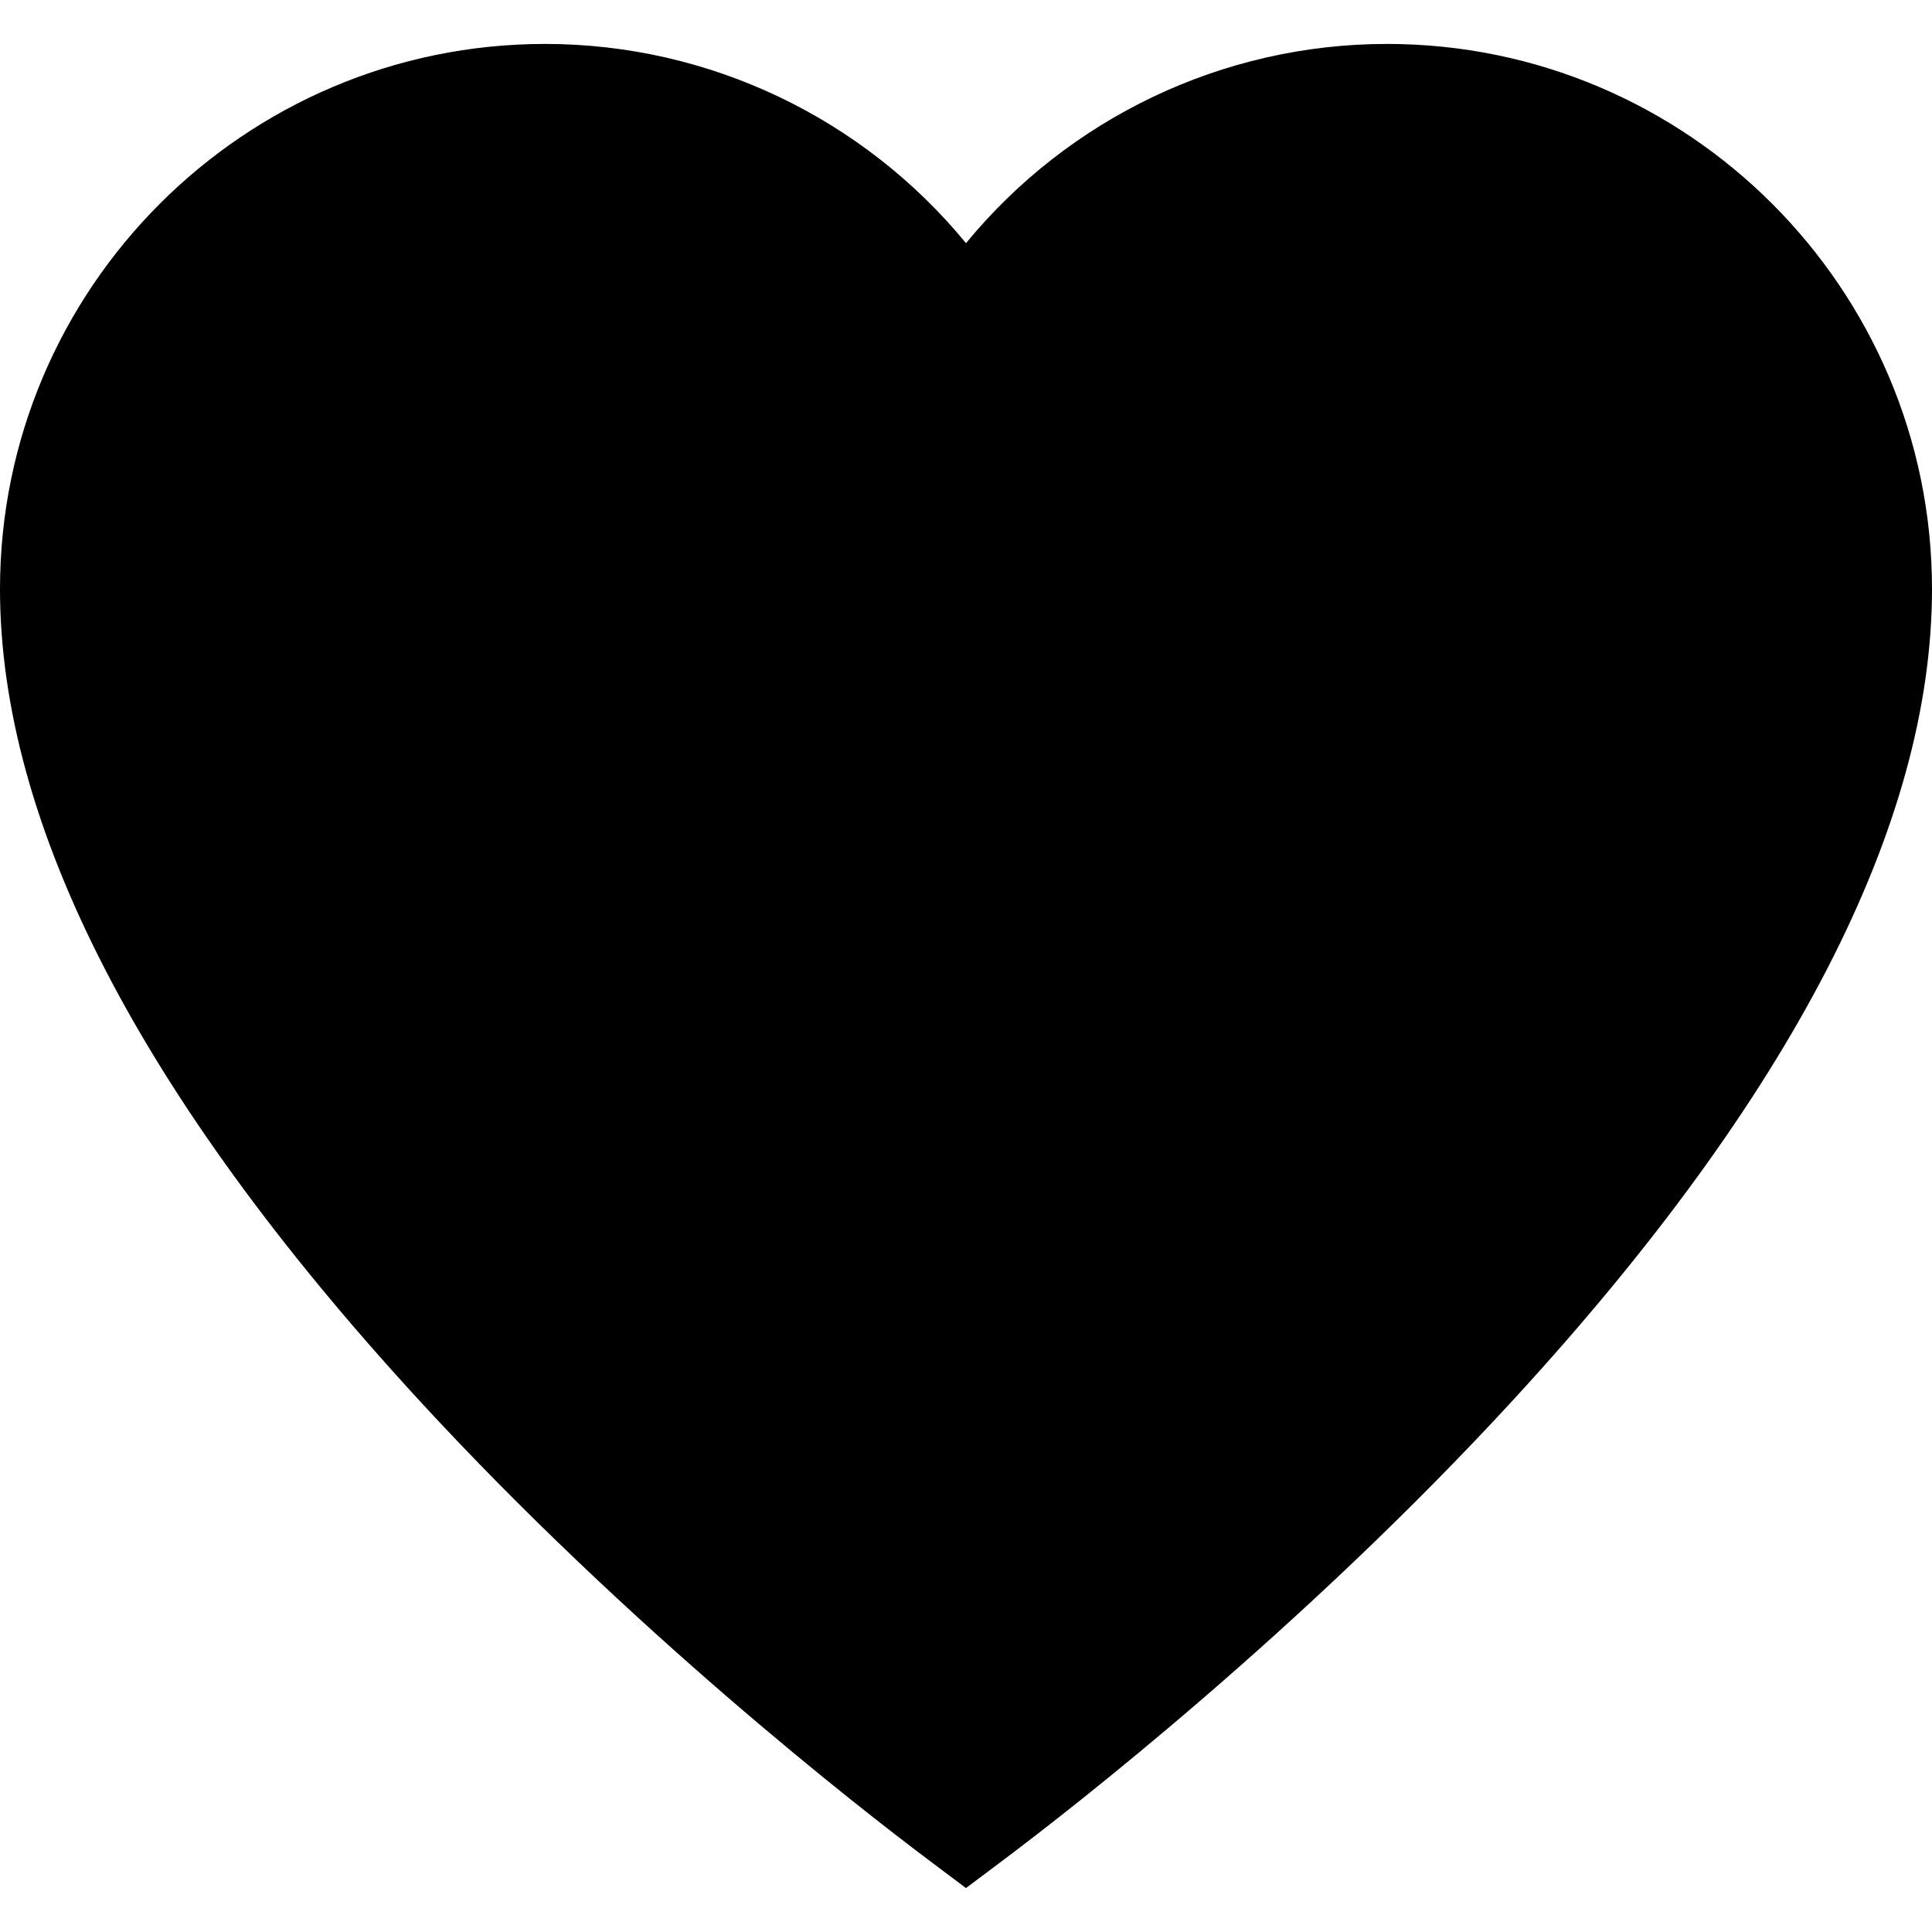
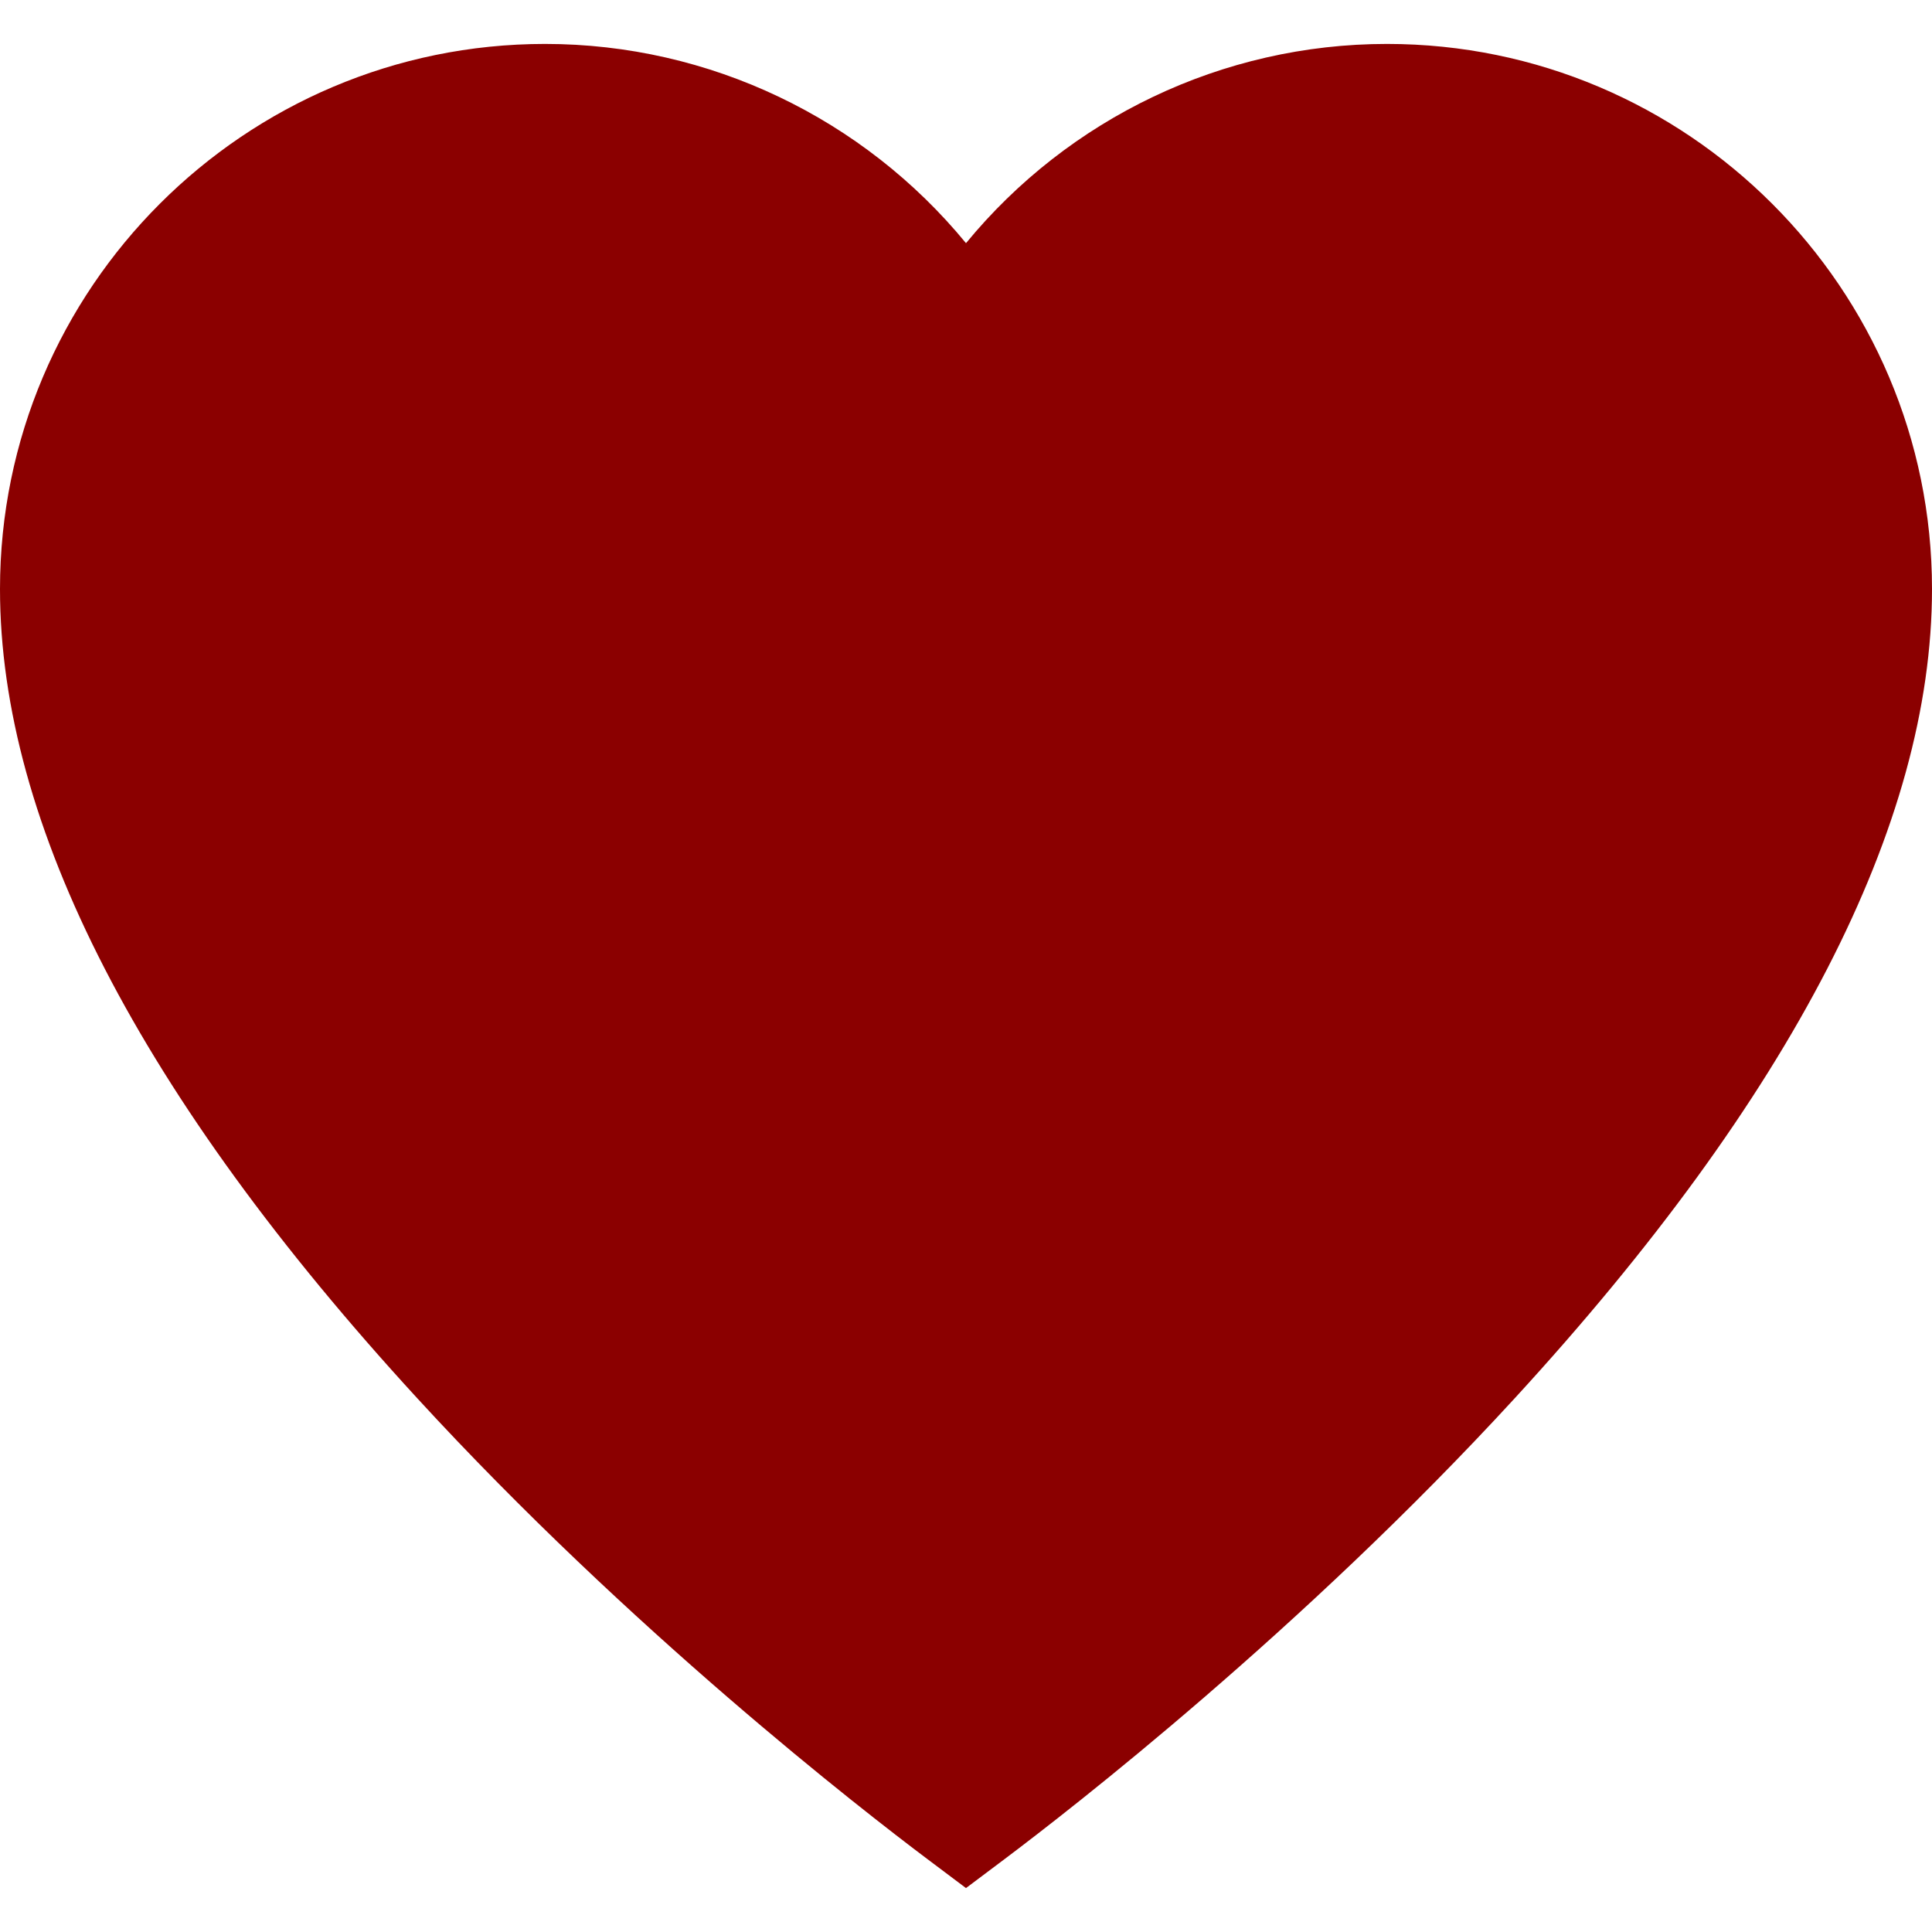
<svg xmlns="http://www.w3.org/2000/svg" fill="#000000" height="800px" width="800px" version="1.1" id="Layer_1" viewBox="0 0 455 455" xml:space="preserve">
-   <path d="M326.632,10.346c-38.733,0-74.991,17.537-99.132,46.92c-24.141-29.383-60.399-46.92-99.132-46.92  C57.586,10.346,0,67.931,0,138.714c0,55.426,33.049,119.535,98.23,190.546c50.162,54.649,104.729,96.96,120.257,108.626l9.01,6.769  l9.009-6.768c15.53-11.667,70.099-53.979,120.26-108.625C421.95,258.251,455,194.141,455,138.714  C455,67.931,397.414,10.346,326.632,10.346z" />
+   <defs id="defs1" />
+   <path d="M326.632,10.346c-38.733,0-74.991,17.537-99.132,46.92c-24.141-29.383-60.399-46.92-99.132-46.92  C57.586,10.346,0,67.931,0,138.714c0,55.426,33.049,119.535,98.23,190.546c50.162,54.649,104.729,96.96,120.257,108.626l9.01,6.769  l9.009-6.768c15.53-11.667,70.099-53.979,120.26-108.625C421.95,258.251,455,194.141,455,138.714  C455,67.931,397.414,10.346,326.632,10.346z" id="path1" style="fill:#8b0000;fill-opacity:1" />
</svg>
